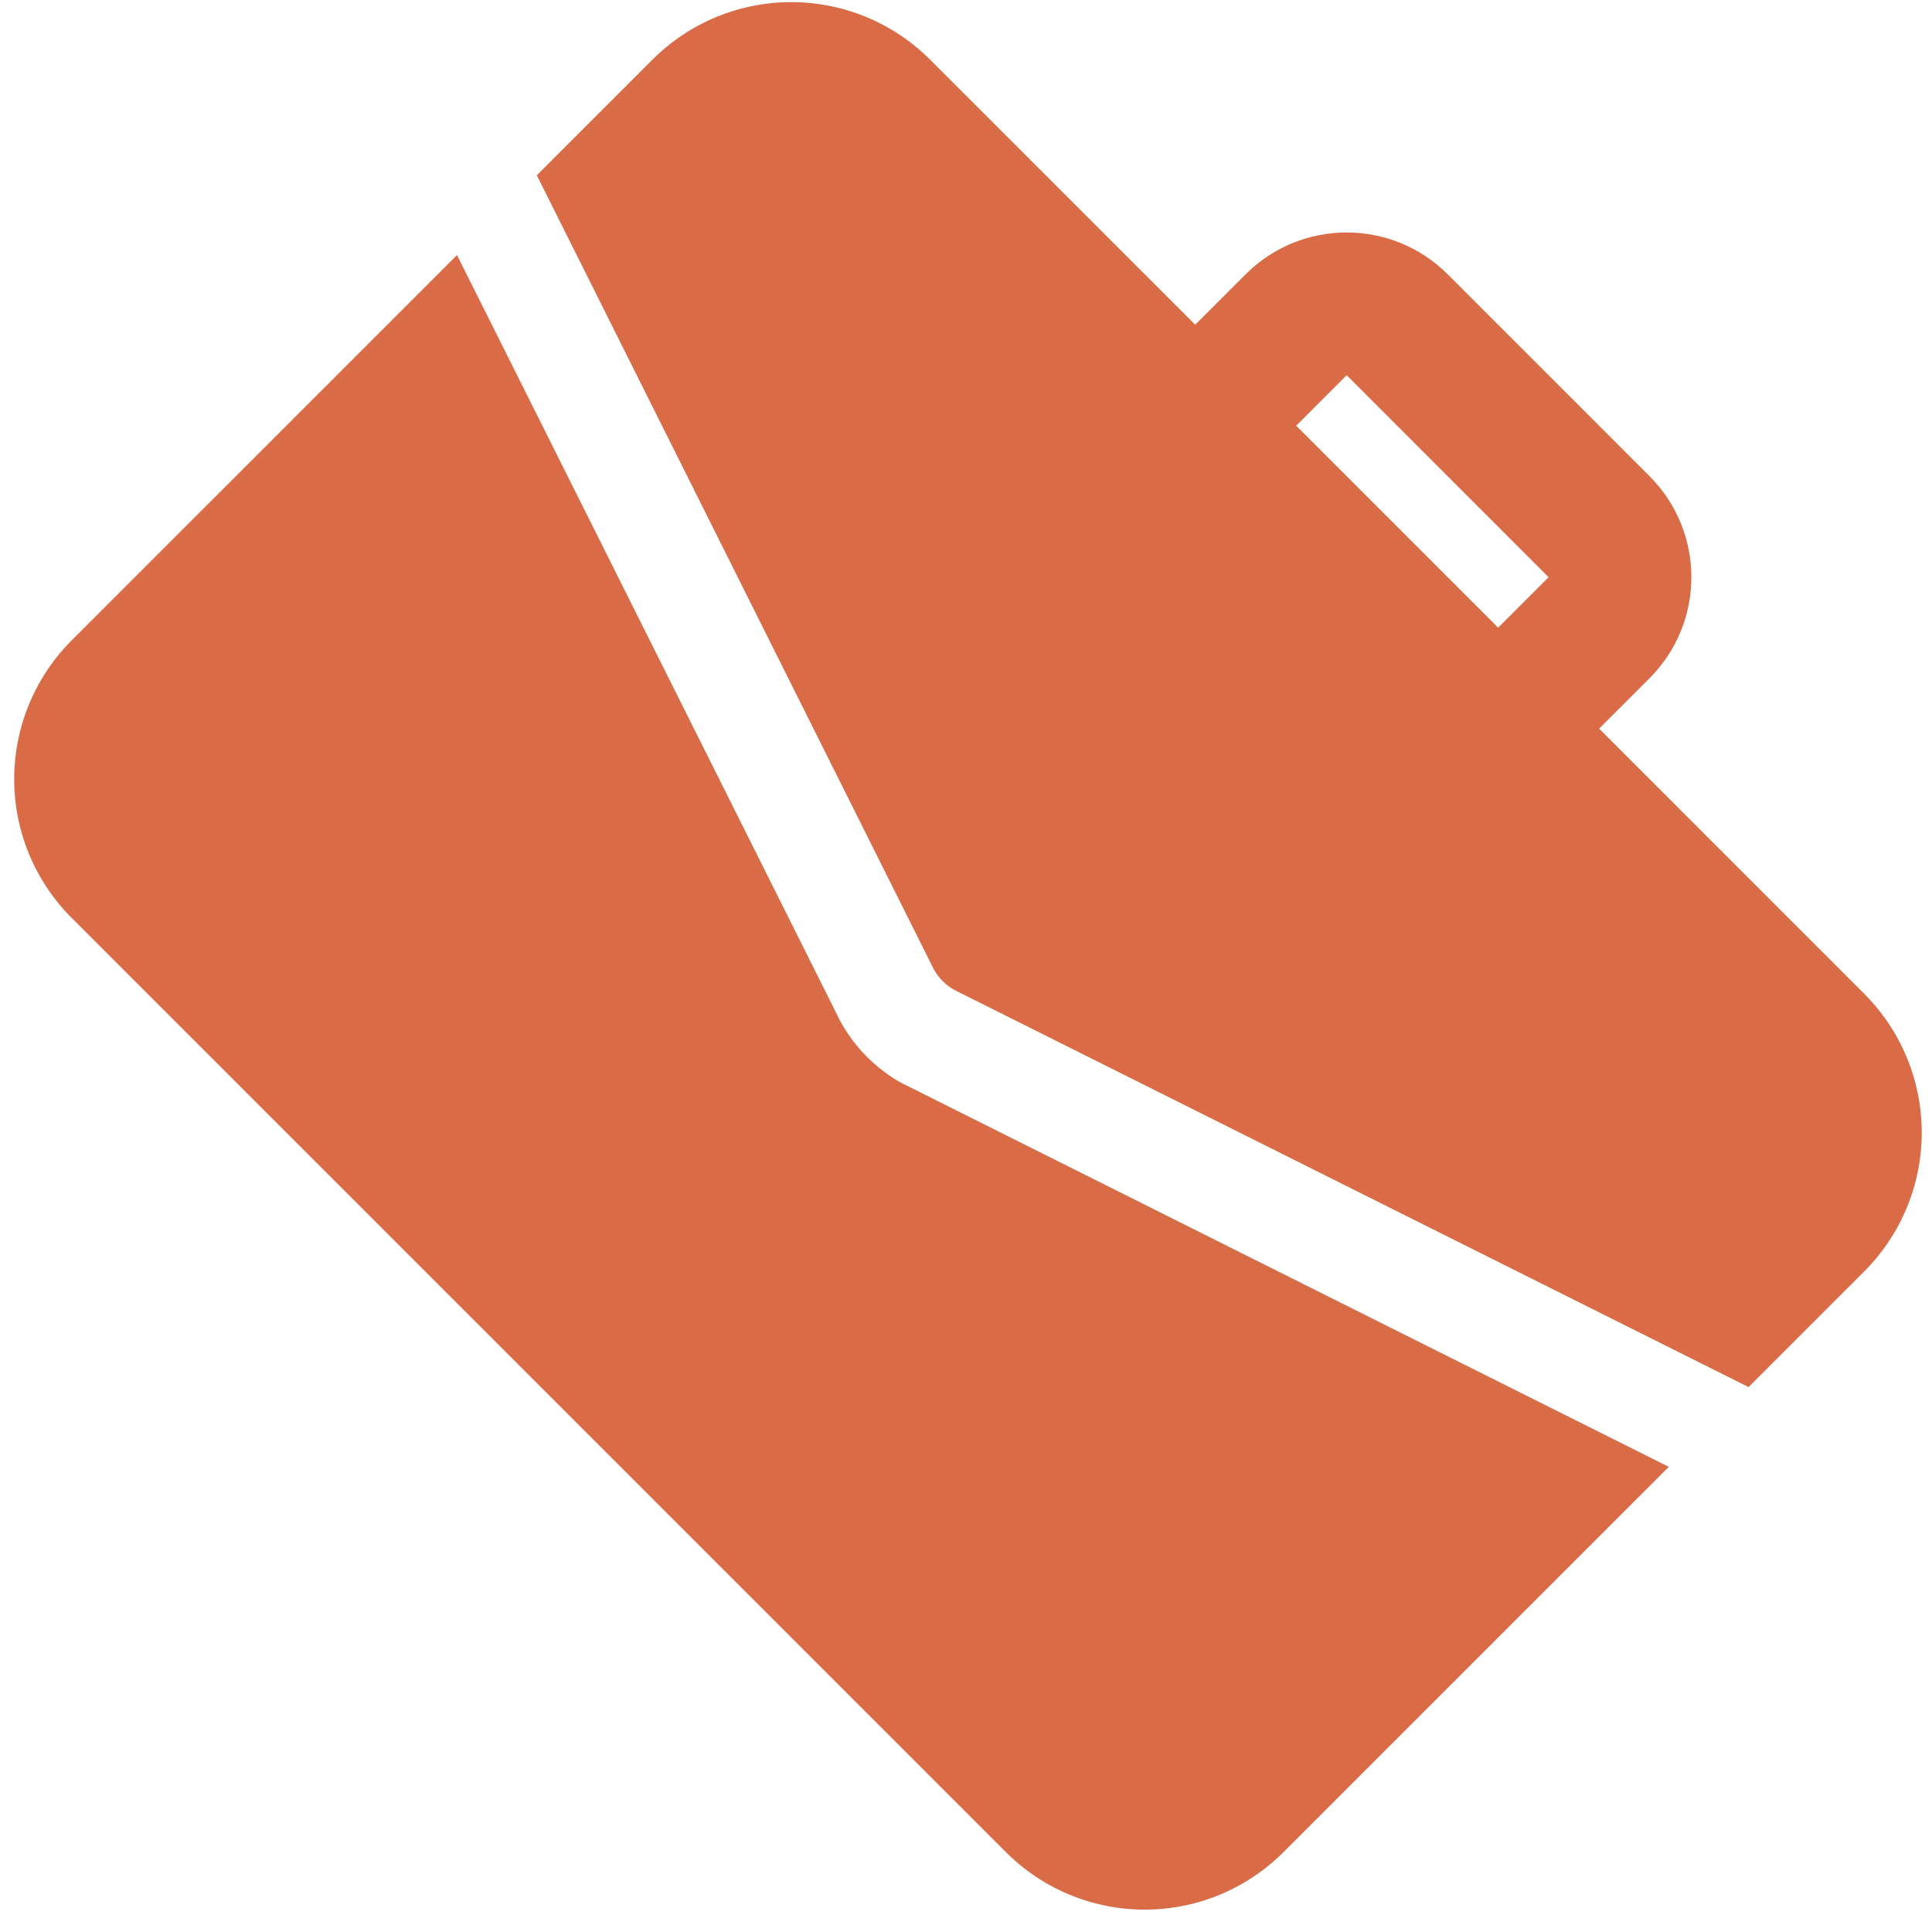
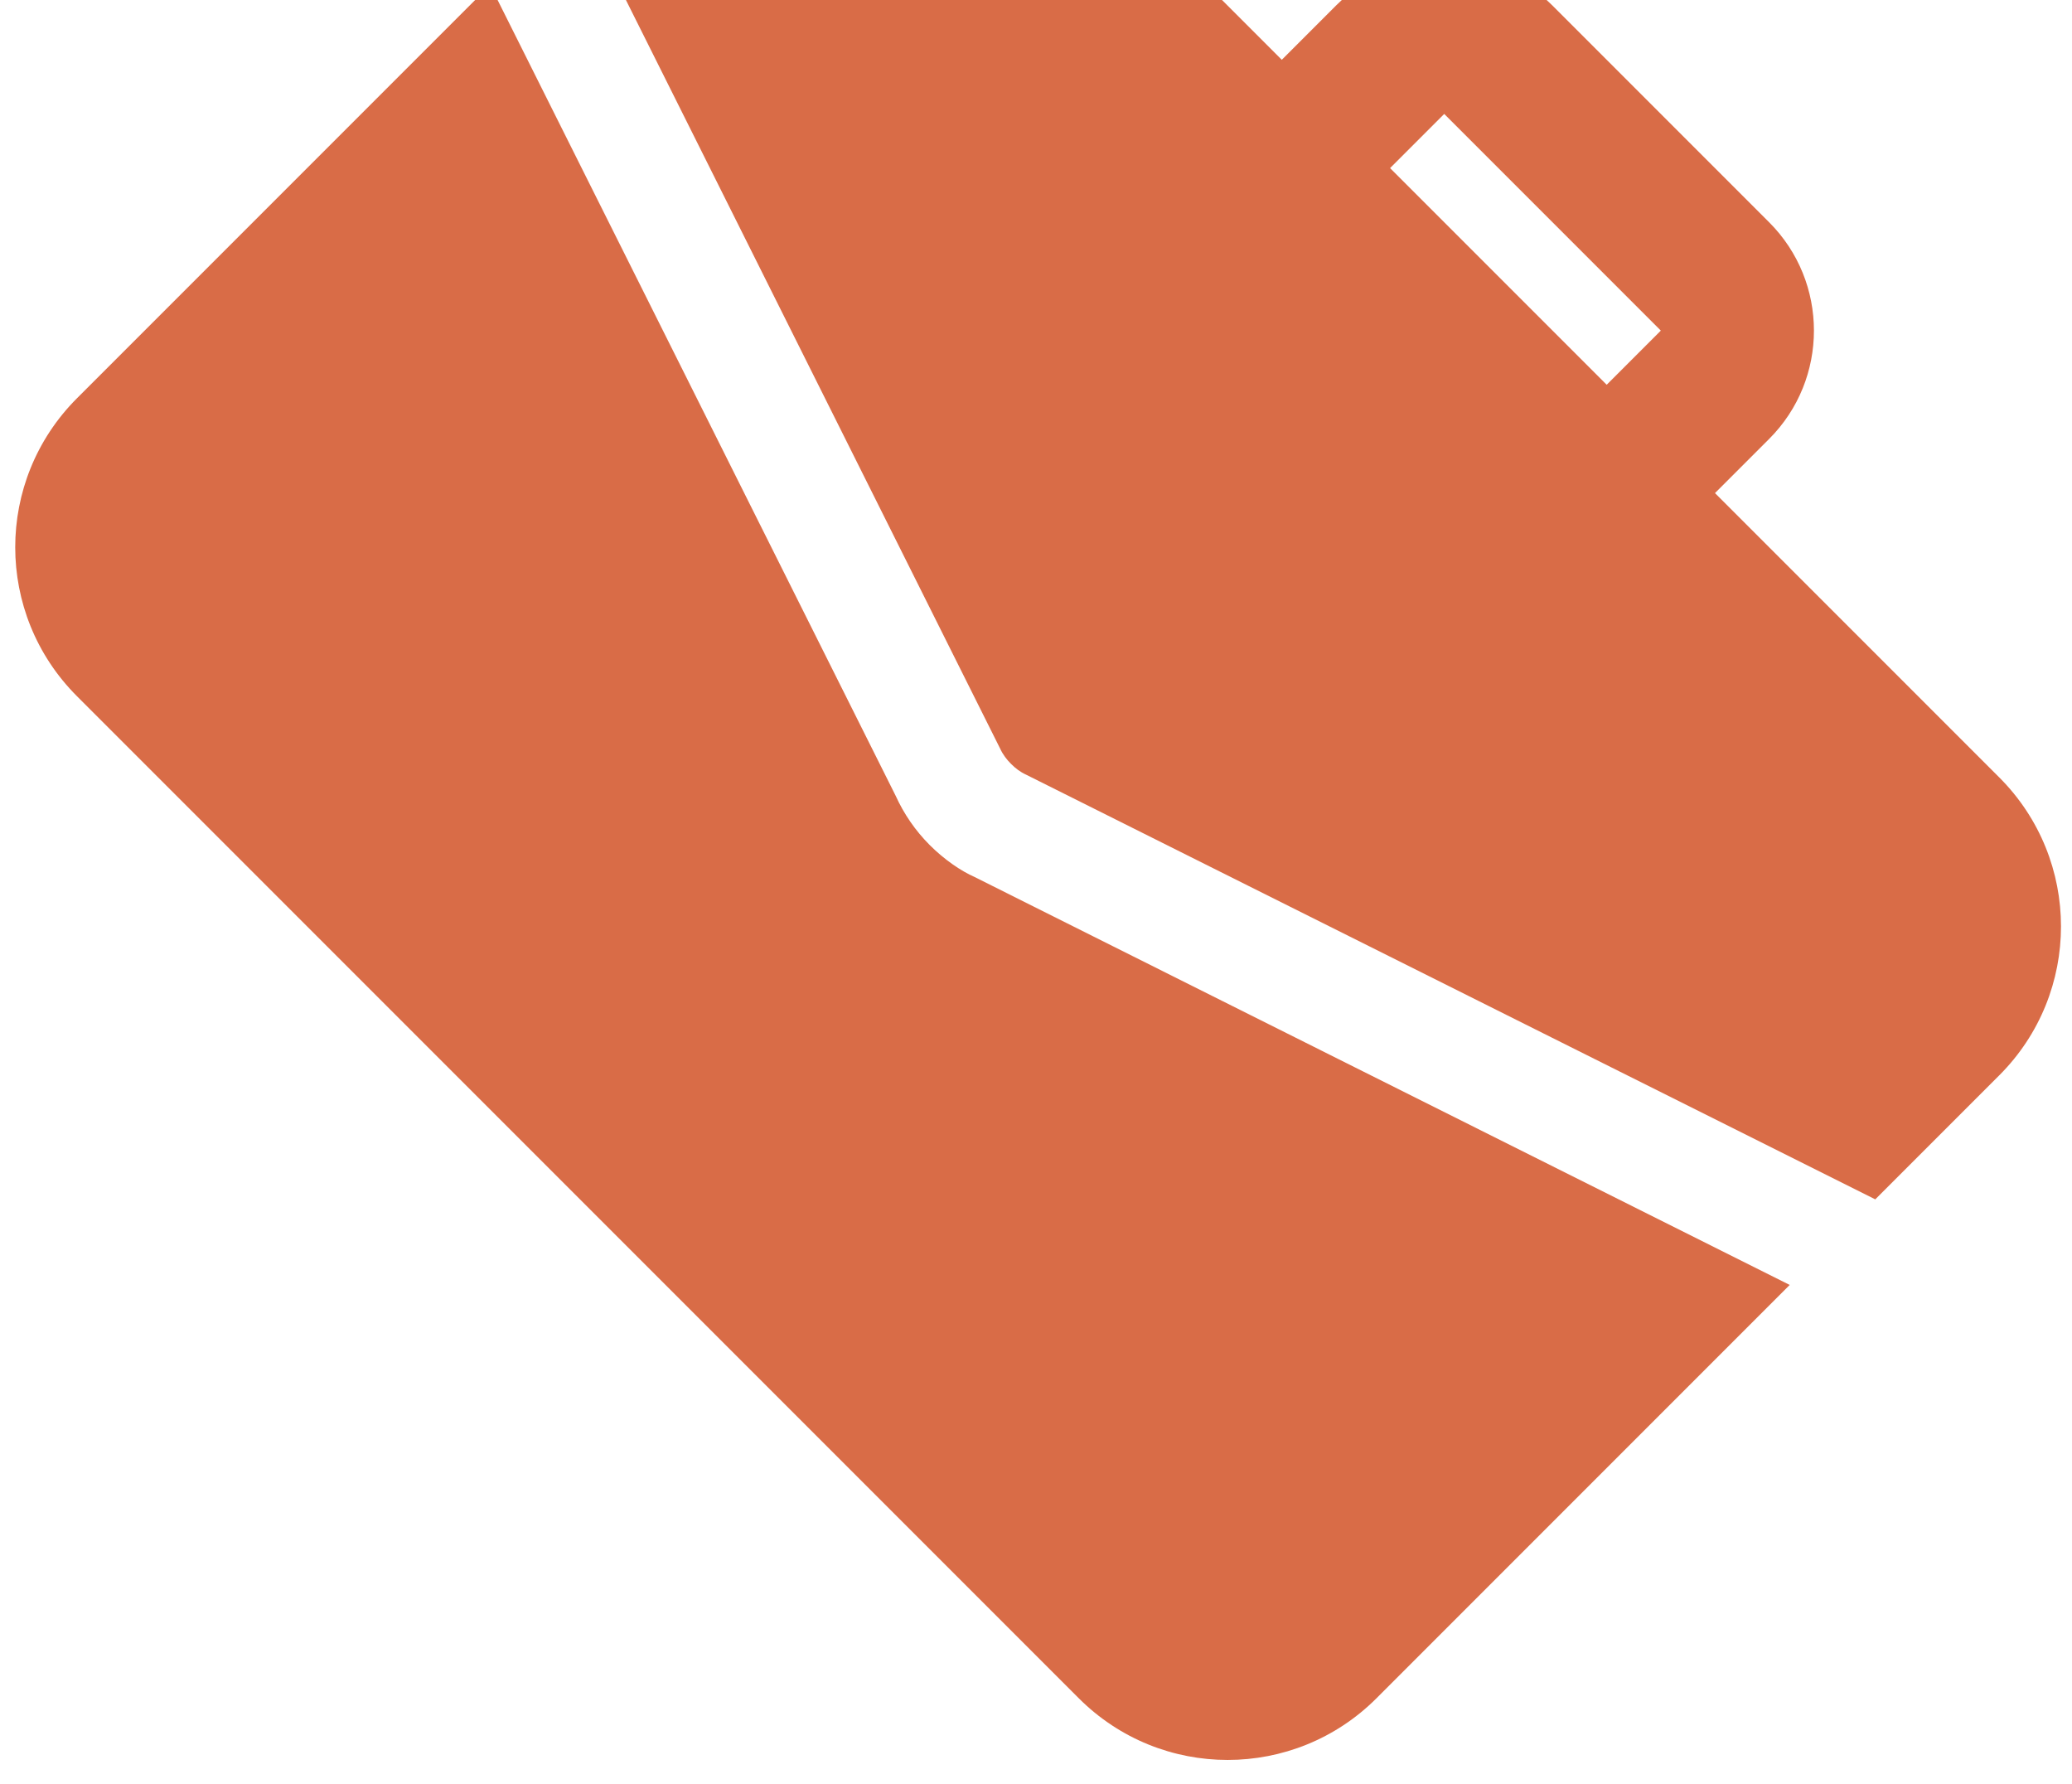
- <svg xmlns="http://www.w3.org/2000/svg" width="79" height="79">
-   <path d="m18.687 10.43 15.464 30.906c.31.682.743 1.322 1.3 1.88.558.557 1.198.99 1.714 1.217L68.237 59.98 52.484 75.732a8.025 8.025 0 0 1-11.355 0L2.934 37.538a8.025 8.025 0 0 1 0-11.356L18.687 10.43Zm19.345-7.99 10.839 10.838 2.065-2.064a5.845 5.845 0 0 1 8.258 0l8.258 8.259a5.845 5.845 0 0 1 0 8.258l-2.064 2.064 10.839 10.84a8.025 8.025 0 0 1 0 11.355l-4.728 4.728L39.126 40.53a1.963 1.963 0 0 1-.578-.413 1.963 1.963 0 0 1-.413-.578L21.95 7.168l4.728-4.728a8.025 8.025 0 0 1 11.355 0Zm17.033 12.903-2.064 2.065 8.258 8.258 2.064-2.064-8.258-8.259Z" fill="#D96C47" fill-rule="nonzero" />
+ <svg xmlns="http://www.w3.org/2000/svg" width="79" height="68" viewBox="0 0 79 68" fill="none">
+   <path id="Combined Shape" fill-rule="evenodd" clip-rule="evenodd" d="M71.499 45.718L76.227 40.99C79.365 37.852 79.365 32.773 76.227 29.634L65.388 18.796L67.453 16.731C69.73 14.454 69.73 10.75 67.453 8.473L59.194 0.214C56.917 -2.063 53.213 -2.063 50.936 0.214L48.871 2.279L38.032 -8.56C34.894 -11.698 29.815 -11.698 26.677 -8.56L21.949 -3.832L38.135 28.54C38.239 28.767 38.383 28.953 38.548 29.118C38.713 29.284 38.899 29.428 39.126 29.531L71.499 45.718ZM53 6.408L61.259 14.666L63.323 12.602L55.065 4.343L53 6.408ZM37.165 33.433C36.649 33.206 36.009 32.773 35.451 32.215C34.894 31.658 34.46 31.018 34.151 30.337L18.687 -0.57L2.934 15.182C-0.204 18.321 -0.204 23.399 2.934 26.538L41.129 64.733C44.267 67.871 49.346 67.871 52.484 64.733L68.237 48.98L37.165 33.433Z" fill="#D96C47" />
</svg>
